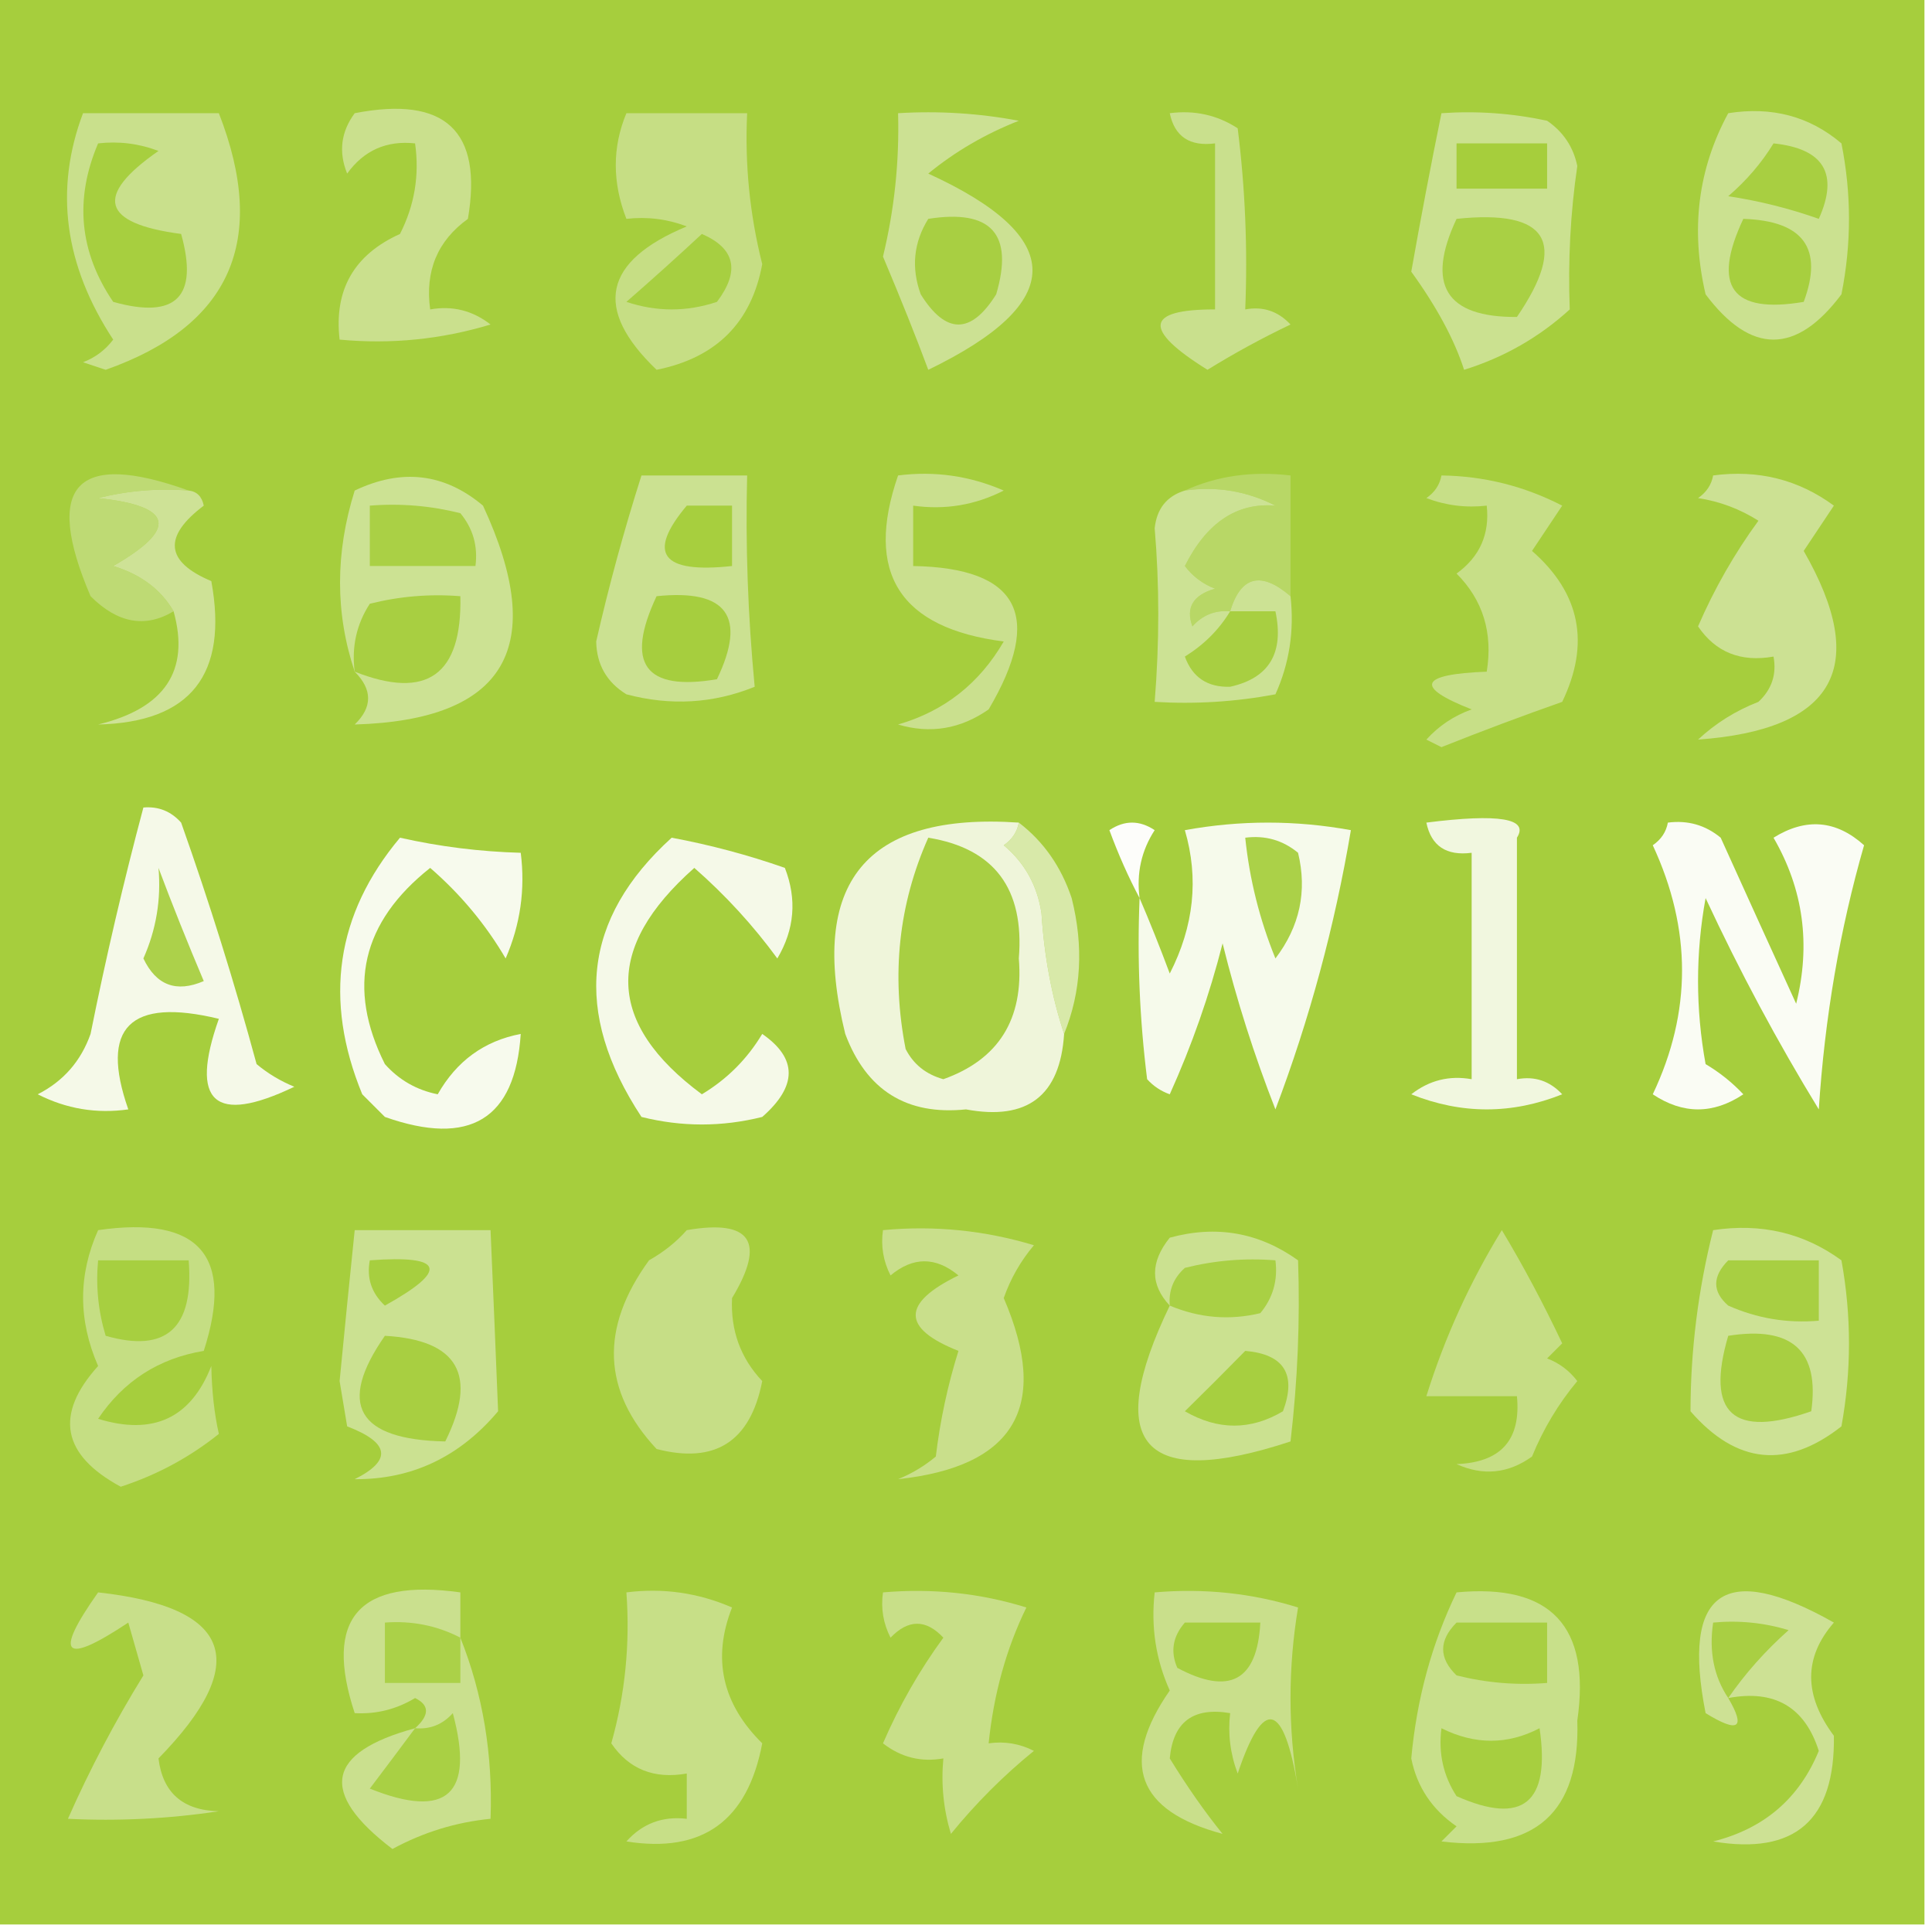
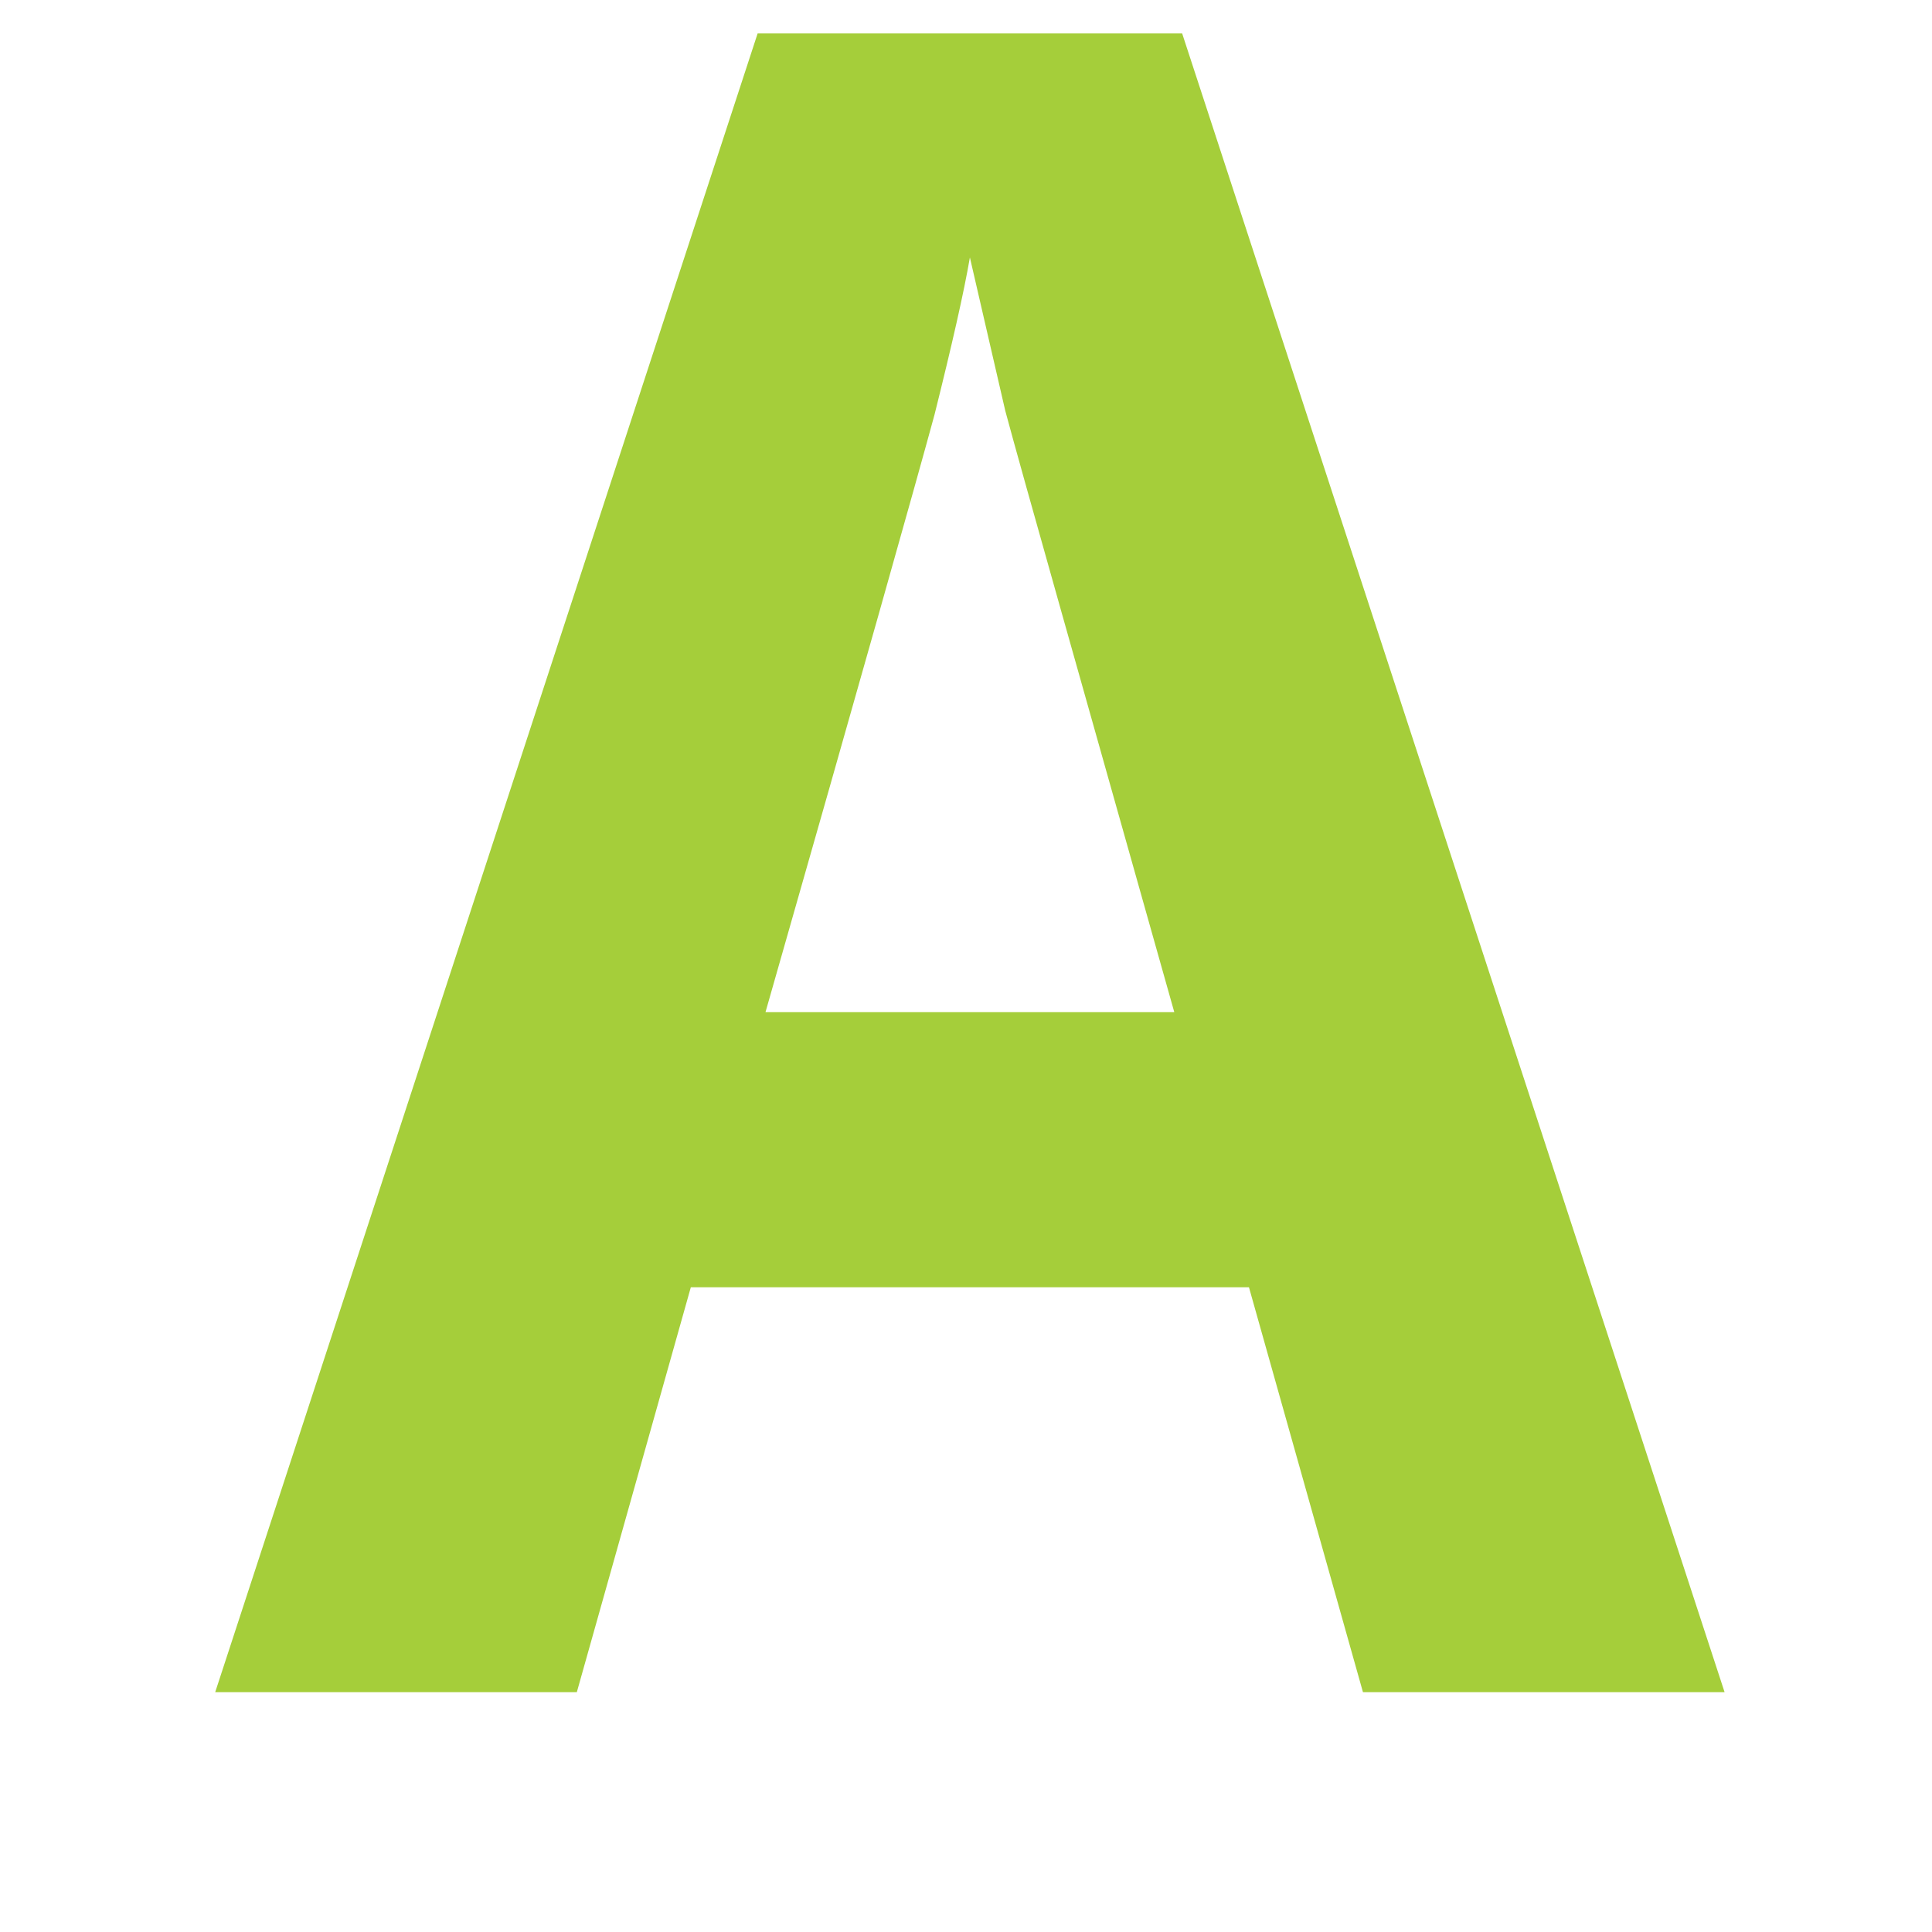
- <svg xmlns="http://www.w3.org/2000/svg" version="1.1" width="128px" height="128px" style="shape-rendering:geometricPrecision; text-rendering:geometricPrecision; image-rendering:optimizeQuality; fill-rule:evenodd; clip-rule:evenodd">
-   <g>
-     <path style="opacity:1" fill="#a6ce3d" d="M -0.5,-0.5 C 42.167,-0.5 84.833,-0.5 127.5,-0.5C 127.5,42.167 127.5,84.833 127.5,127.5C 84.833,127.5 42.167,127.5 -0.5,127.5C -0.5,84.833 -0.5,42.167 -0.5,-0.5 Z" />
-   </g>
-   <g>
-     <path style="opacity:1" fill="#c9e08c" d="M 5.5,7.5 C 8.5,7.5 11.5,7.5 14.5,7.5C 17.783,15.916 15.283,21.582 7,24.5C 6.5,24.333 6,24.167 5.5,24C 6.308,23.692 6.975,23.192 7.5,22.5C 4.258,17.563 3.592,12.563 5.5,7.5 Z" />
-   </g>
-   <g>
-     <path style="opacity:1" fill="#c6de84" d="M 41.5,7.5 C 44.167,7.5 46.833,7.5 49.5,7.5C 49.34,10.883 49.673,14.217 50.5,17.5C 49.786,21.373 47.452,23.707 43.5,24.5C 39.295,20.471 39.962,17.304 45.5,15C 44.207,14.51 42.873,14.343 41.5,14.5C 40.562,12.09 40.562,9.756 41.5,7.5 Z" />
-   </g>
-   <g>
-     <path style="opacity:1" fill="#a7cf3f" d="M 6.5,9.5 C 7.873,9.343 9.207,9.51 10.5,10C 6.219,12.973 6.719,14.807 12,15.5C 13.167,19.667 11.667,21.167 7.5,20C 5.256,16.697 4.923,13.197 6.5,9.5 Z" />
-   </g>
-   <g>
-     <path style="opacity:1" fill="#a7cf41" d="M 46.5,15.5 C 48.71,16.455 49.043,17.955 47.5,20C 45.5,20.667 43.5,20.667 41.5,20C 43.239,18.483 44.906,16.983 46.5,15.5 Z" />
-   </g>
-   <g>
-     <path style="opacity:1" fill="#cae08d" d="M 23.5,7.5 C 29.496,6.333 31.996,8.666 31,14.5C 28.984,15.955 28.151,17.955 28.5,20.5C 29.978,20.238 31.311,20.571 32.5,21.5C 29.232,22.487 25.898,22.82 22.5,22.5C 22.12,19.208 23.453,16.875 26.5,15.5C 27.466,13.604 27.799,11.604 27.5,9.5C 25.61,9.296 24.11,9.963 23,11.5C 22.421,10.072 22.588,8.738 23.5,7.5 Z" />
-   </g>
-   <g>
-     <path style="opacity:1" fill="#cce193" d="M 59.5,7.5 C 62.187,7.336 64.854,7.503 67.5,8C 65.275,8.876 63.275,10.043 61.5,11.5C 70.705,15.715 70.705,20.049 61.5,24.5C 60.69,22.319 59.69,19.819 58.5,17C 59.256,13.875 59.589,10.709 59.5,7.5 Z" />
-   </g>
-   <g>
-     <path style="opacity:1" fill="#a8cf42" d="M 61.5,14.5 C 65.677,13.842 67.177,15.508 66,19.5C 64.333,22.167 62.667,22.167 61,19.5C 60.36,17.735 60.527,16.068 61.5,14.5 Z" />
-   </g>
-   <g>
-     <path style="opacity:1" fill="#c9e08d" d="M 77.5,7.5 C 79.144,7.286 80.644,7.62 82,8.5C 82.499,12.486 82.665,16.486 82.5,20.5C 83.675,20.281 84.675,20.614 85.5,21.5C 83.596,22.409 81.762,23.409 80,24.5C 75.697,21.826 75.864,20.492 80.5,20.5C 80.5,16.833 80.5,13.167 80.5,9.5C 78.821,9.715 77.821,9.048 77.5,7.5 Z" />
-   </g>
-   <g>
-     <path style="opacity:1" fill="#cbe190" d="M 114.5,7.5 C 117.394,7.042 119.894,7.709 122,9.5C 122.667,12.833 122.667,16.167 122,19.5C 119,23.5 116,23.5 113,19.5C 111.994,15.198 112.494,11.198 114.5,7.5 Z" />
-   </g>
-   <g>
-     <path style="opacity:1" fill="#a7cf3f" d="M 115.5,14.5 C 119.485,14.629 120.818,16.463 119.5,20C 114.728,20.81 113.395,18.977 115.5,14.5 Z" />
-   </g>
-   <g>
-     <path style="opacity:1" fill="#a8cf41" d="M 117.5,9.5 C 120.838,9.849 121.838,11.516 120.5,14.5C 118.556,13.811 116.556,13.311 114.5,13C 115.71,11.961 116.71,10.794 117.5,9.5 Z" />
-   </g>
-   <g>
-     <path style="opacity:1" fill="#cbe190" d="M 95.5,7.5 C 97.857,7.337 100.19,7.503 102.5,8C 103.574,8.739 104.241,9.739 104.5,11C 104.044,14.108 103.878,17.275 104,20.5C 101.976,22.346 99.643,23.679 97,24.5C 96.358,22.506 95.192,20.339 93.5,18C 94.128,14.453 94.795,10.953 95.5,7.5 Z" />
-   </g>
-   <g>
-     <path style="opacity:1" fill="#a9d044" d="M 96.5,14.5 C 102.559,13.864 103.893,16.031 100.5,21C 95.785,21.032 94.452,18.865 96.5,14.5 Z" />
-   </g>
-   <g>
-     <path style="opacity:1" fill="#a6ce3c" d="M 96.5,9.5 C 98.5,9.5 100.5,9.5 102.5,9.5C 102.5,10.5 102.5,11.5 102.5,12.5C 100.5,12.5 98.5,12.5 96.5,12.5C 96.5,11.5 96.5,10.5 96.5,9.5 Z" />
-   </g>
-   <g>
-     <path style="opacity:1" fill="#beda74" d="M 12.5,32.5 C 10.473,32.338 8.473,32.505 6.5,33C 11.48,33.526 11.813,35.026 7.5,37.5C 9.332,38.057 10.665,39.057 11.5,40.5C 9.623,41.625 7.79,41.291 6,39.5C 2.856,32.145 5.023,29.812 12.5,32.5 Z" />
-   </g>
-   <g>
-     <path style="opacity:1" fill="#cee296" d="M 12.5,32.5 C 13.043,32.56 13.376,32.893 13.5,33.5C 10.785,35.55 10.952,37.217 14,38.5C 15.134,44.688 12.634,47.854 6.5,48C 10.927,46.927 12.594,44.427 11.5,40.5C 10.665,39.057 9.332,38.057 7.5,37.5C 11.813,35.026 11.48,33.526 6.5,33C 8.473,32.505 10.473,32.338 12.5,32.5 Z" />
-   </g>
-   <g>
-     <path style="opacity:1" fill="#cae08e" d="M 59.5,31.5 C 61.924,31.192 64.257,31.526 66.5,32.5C 64.604,33.466 62.604,33.799 60.5,33.5C 60.5,34.833 60.5,36.167 60.5,37.5C 67.501,37.625 69.168,40.791 65.5,47C 63.635,48.301 61.635,48.635 59.5,48C 62.552,47.118 64.886,45.284 66.5,42.5C 59.6,41.618 57.267,37.952 59.5,31.5 Z" />
-   </g>
-   <g>
-     <path style="opacity:1" fill="#b8d766" d="M 78.5,32.5 C 80.607,31.532 82.941,31.198 85.5,31.5C 85.5,34.167 85.5,36.833 85.5,39.5C 83.544,37.825 82.211,38.158 81.5,40.5C 80.504,40.414 79.671,40.748 79,41.5C 78.544,40.256 79.044,39.423 80.5,39C 79.692,38.692 79.025,38.192 78.5,37.5C 79.947,34.62 81.947,33.286 84.5,33.5C 82.604,32.534 80.604,32.201 78.5,32.5 Z" />
-   </g>
-   <g>
-     <path style="opacity:1" fill="#cce193" d="M 113.5,31.5 C 116.482,31.104 119.149,31.771 121.5,33.5C 120.833,34.5 120.167,35.5 119.5,36.5C 123.907,44.177 121.574,48.344 112.5,49C 113.665,47.916 114.998,47.083 116.5,46.5C 117.386,45.675 117.719,44.675 117.5,43.5C 115.335,43.884 113.668,43.217 112.5,41.5C 113.58,39.004 114.914,36.67 116.5,34.5C 115.271,33.719 113.938,33.219 112.5,33C 113.056,32.617 113.389,32.117 113.5,31.5 Z" />
-   </g>
-   <g>
-     <path style="opacity:1" fill="#c7df87" d="M 95.5,31.5 C 98.321,31.539 100.988,32.205 103.5,33.5C 102.833,34.5 102.167,35.5 101.5,36.5C 104.698,39.297 105.365,42.63 103.5,46.5C 100.874,47.422 98.207,48.422 95.5,49.5C 95.167,49.333 94.833,49.167 94.5,49C 95.328,48.085 96.328,47.419 97.5,47C 93.696,45.506 94.029,44.672 98.5,44.5C 98.917,41.921 98.25,39.754 96.5,38C 98.037,36.89 98.704,35.39 98.5,33.5C 97.127,33.657 95.793,33.49 94.5,33C 95.056,32.617 95.389,32.117 95.5,31.5 Z" />
-   </g>
-   <g>
-     <path style="opacity:1" fill="#cbe191" d="M 42.5,31.5 C 44.833,31.5 47.167,31.5 49.5,31.5C 49.383,36.124 49.55,40.79 50,45.5C 47.263,46.611 44.429,46.777 41.5,46C 40.196,45.196 39.529,44.029 39.5,42.5C 40.339,38.812 41.339,35.145 42.5,31.5 Z" />
-   </g>
-   <g>
-     <path style="opacity:1" fill="#a6ce3e" d="M 43.5,39.5 C 48.158,39.015 49.492,40.848 47.5,45C 42.728,45.81 41.395,43.977 43.5,39.5 Z" />
-   </g>
-   <g>
-     <path style="opacity:1" fill="#a7cf3e" d="M 45.5,33.5 C 46.5,33.5 47.5,33.5 48.5,33.5C 48.5,34.833 48.5,36.167 48.5,37.5C 43.831,38.01 42.831,36.677 45.5,33.5 Z" />
-   </g>
-   <g>
-     <path style="opacity:1" fill="#cce294" d="M 78.5,32.5 C 80.604,32.201 82.604,32.534 84.5,33.5C 81.947,33.286 79.947,34.62 78.5,37.5C 79.025,38.192 79.692,38.692 80.5,39C 79.044,39.423 78.544,40.256 79,41.5C 79.671,40.748 80.504,40.414 81.5,40.5C 82.211,38.158 83.544,37.825 85.5,39.5C 85.756,41.792 85.423,43.959 84.5,46C 81.854,46.497 79.187,46.664 76.5,46.5C 76.818,42.56 76.818,38.727 76.5,35C 76.639,33.699 77.305,32.866 78.5,32.5 Z" />
-   </g>
-   <g>
-     <path style="opacity:1" fill="#a8cf41" d="M 81.5,40.5 C 82.5,40.5 83.5,40.5 84.5,40.5C 85.085,43.261 84.085,44.927 81.5,45.5C 80,45.547 79,44.88 78.5,43.5C 79.77,42.712 80.77,41.712 81.5,40.5 Z" />
-   </g>
-   <g>
-     <path style="opacity:1" fill="#cce293" d="M 23.5,44.5 C 22.204,40.632 22.204,36.632 23.5,32.5C 26.612,31.017 29.445,31.35 32,33.5C 36.349,42.876 33.516,47.709 23.5,48C 24.684,46.855 24.684,45.688 23.5,44.5 Z" />
-   </g>
-   <g>
-     <path style="opacity:1" fill="#a8cf41" d="M 23.5,44.5 C 23.287,42.856 23.62,41.356 24.5,40C 26.473,39.505 28.473,39.338 30.5,39.5C 30.619,44.722 28.286,46.389 23.5,44.5 Z" />
-   </g>
-   <g>
-     <path style="opacity:1" fill="#aad045" d="M 24.5,33.5 C 26.527,33.338 28.527,33.505 30.5,34C 31.337,35.011 31.67,36.178 31.5,37.5C 29.167,37.5 26.833,37.5 24.5,37.5C 24.5,36.167 24.5,34.833 24.5,33.5 Z" />
-   </g>
-   <g>
-     <path style="opacity:1" fill="#fdfdfa" d="M 75.5,59.5 C 74.766,58.123 74.099,56.623 73.5,55C 74.5,54.333 75.5,54.333 76.5,55C 75.62,56.356 75.287,57.856 75.5,59.5 Z" />
-   </g>
-   <g>
-     <path style="opacity:1" fill="#f6faeb" d="M 75.5,59.5 C 76.163,61.042 76.83,62.709 77.5,64.5C 79.103,61.364 79.436,58.197 78.5,55C 82.167,54.333 85.833,54.333 89.5,55C 88.429,61.362 86.762,67.529 84.5,73.5C 83.093,69.908 81.926,66.241 81,62.5C 80.129,65.929 78.962,69.262 77.5,72.5C 76.914,72.291 76.414,71.957 76,71.5C 75.501,67.514 75.335,63.514 75.5,59.5 Z" />
-   </g>
-   <g>
-     <path style="opacity:1" fill="#f1f7df" d="M 94.5,54.5 C 99.317,53.89 101.317,54.224 100.5,55.5C 100.5,60.833 100.5,66.167 100.5,71.5C 101.675,71.281 102.675,71.614 103.5,72.5C 100.167,73.833 96.833,73.833 93.5,72.5C 94.689,71.571 96.022,71.238 97.5,71.5C 97.5,66.5 97.5,61.5 97.5,56.5C 95.821,56.715 94.821,56.048 94.5,54.5 Z" />
-   </g>
-   <g>
-     <path style="opacity:1" fill="#abd148" d="M 82.5,55.5 C 83.822,55.33 84.989,55.663 86,56.5C 86.615,59.045 86.115,61.379 84.5,63.5C 83.451,60.92 82.784,58.254 82.5,55.5 Z" />
-   </g>
-   <g>
-     <path style="opacity:1" fill="#f5f9e8" d="M 9.5,53.5 C 10.496,53.414 11.329,53.748 12,54.5C 13.869,59.772 15.535,65.106 17,70.5C 17.75,71.126 18.584,71.626 19.5,72C 14.204,74.538 12.538,73.038 14.5,67.5C 8.598,66.074 6.598,68.074 8.5,73.5C 6.396,73.799 4.396,73.466 2.5,72.5C 4.197,71.636 5.363,70.303 6,68.5C 7.019,63.428 8.185,58.428 9.5,53.5 Z" />
-   </g>
-   <g>
-     <path style="opacity:1" fill="#acd14a" d="M 10.5,57.5 C 11.413,59.933 12.413,62.433 13.5,65C 11.681,65.783 10.348,65.283 9.5,63.5C 10.348,61.591 10.682,59.591 10.5,57.5 Z" />
-   </g>
-   <g>
-     <path style="opacity:1" fill="#d8e9a9" d="M 67.5,54.5 C 69.136,55.749 70.303,57.416 71,59.5C 71.805,62.697 71.638,65.697 70.5,68.5C 69.683,66.031 69.183,63.365 69,60.5C 68.727,58.671 67.893,57.171 66.5,56C 67.056,55.617 67.389,55.117 67.5,54.5 Z" />
-   </g>
-   <g>
-     <path style="opacity:1" fill="#fafcf4" d="M 110.5,54.5 C 111.822,54.33 112.989,54.663 114,55.5C 115.674,59.201 117.341,62.868 119,66.5C 119.979,62.577 119.479,58.91 117.5,55.5C 119.647,54.165 121.647,54.331 123.5,56C 121.895,61.575 120.895,67.409 120.5,73.5C 117.762,69.027 115.262,64.36 113,59.5C 112.333,63.167 112.333,66.833 113,70.5C 113.925,71.046 114.758,71.713 115.5,72.5C 113.5,73.833 111.5,73.833 109.5,72.5C 112.086,67.059 112.086,61.559 109.5,56C 110.056,55.617 110.389,55.117 110.5,54.5 Z" />
-   </g>
-   <g>
-     <path style="opacity:1" fill="#f5f9e8" d="M 44.5,55.5 C 47.064,55.979 49.564,56.645 52,57.5C 52.808,59.579 52.641,61.579 51.5,63.5C 49.9,61.31 48.066,59.31 46,57.5C 40.003,62.806 40.17,67.806 46.5,72.5C 48.167,71.5 49.5,70.167 50.5,68.5C 52.836,70.118 52.836,71.952 50.5,74C 47.833,74.667 45.167,74.667 42.5,74C 37.919,67.038 38.586,60.871 44.5,55.5 Z" />
-   </g>
-   <g>
-     <path style="opacity:1" fill="#f7faed" d="M 26.5,55.5 C 29.127,56.092 31.794,56.425 34.5,56.5C 34.808,58.924 34.474,61.257 33.5,63.5C 32.182,61.249 30.516,59.249 28.5,57.5C 23.961,61.099 22.961,65.433 25.5,70.5C 26.438,71.553 27.605,72.22 29,72.5C 30.25,70.294 32.084,68.961 34.5,68.5C 34.133,74.156 31.133,75.989 25.5,74C 25,73.5 24.5,73 24,72.5C 21.422,66.236 22.256,60.569 26.5,55.5 Z" />
-   </g>
-   <g>
-     <path style="opacity:1" fill="#eff5da" d="M 67.5,54.5 C 67.389,55.117 67.056,55.617 66.5,56C 67.893,57.171 68.727,58.671 69,60.5C 69.183,63.365 69.683,66.031 70.5,68.5C 70.237,72.593 68.07,74.26 64,73.5C 60.066,73.904 57.399,72.238 56,68.5C 53.533,58.476 57.367,53.81 67.5,54.5 Z" />
-   </g>
-   <g>
-     <path style="opacity:1" fill="#a8cf42" d="M 61.5,55.5 C 65.876,56.212 67.876,58.879 67.5,63.5C 67.828,67.527 66.161,70.194 62.5,71.5C 61.353,71.182 60.519,70.516 60,69.5C 59.037,64.579 59.537,59.913 61.5,55.5 Z" />
-   </g>
-   <g>
-     <path style="opacity:1" fill="#c9df8b" d="M 58.5,81.5 C 61.898,81.18 65.232,81.513 68.5,82.5C 67.617,83.548 66.95,84.715 66.5,86C 69.585,93.164 67.251,97.164 59.5,98C 60.416,97.626 61.25,97.126 62,96.5C 62.287,94.109 62.787,91.776 63.5,89.5C 59.723,88.004 59.723,86.337 63.5,84.5C 61.994,83.253 60.494,83.253 59,84.5C 58.517,83.552 58.35,82.552 58.5,81.5 Z" />
-   </g>
-   <g>
-     <path style="opacity:1" fill="#cbe190" d="M 77.5,86.5 C 76.199,85.115 76.199,83.615 77.5,82C 80.588,81.153 83.421,81.653 86,83.5C 86.139,87.468 85.973,91.468 85.5,95.5C 75.718,98.72 73.052,95.72 77.5,86.5 Z" />
-   </g>
-   <g>
-     <path style="opacity:1" fill="#a9d044" d="M 77.5,86.5 C 77.414,85.504 77.748,84.671 78.5,84C 80.473,83.504 82.473,83.338 84.5,83.5C 84.67,84.822 84.337,85.989 83.5,87C 81.455,87.49 79.455,87.323 77.5,86.5 Z" />
-   </g>
-   <g>
-     <path style="opacity:1" fill="#cbe191" d="M 23.5,81.5 C 26.5,81.5 29.5,81.5 32.5,81.5C 32.675,85.541 32.842,89.541 33,93.5C 30.452,96.526 27.285,98.026 23.5,98C 25.991,96.751 25.825,95.584 23,94.5C 22.833,93.5 22.667,92.5 22.5,91.5C 22.823,88.149 23.157,84.816 23.5,81.5 Z" />
-   </g>
-   <g>
-     <path style="opacity:1" fill="#a7cf3f" d="M 24.5,83.5 C 29.421,83.135 29.755,84.135 25.5,86.5C 24.614,85.675 24.281,84.675 24.5,83.5 Z" />
-   </g>
-   <g>
-     <path style="opacity:1" fill="#cde295" d="M 113.5,81.5 C 116.685,81.02 119.519,81.686 122,83.5C 122.667,87.167 122.667,90.833 122,94.5C 118.381,97.343 115.048,97.01 112,93.5C 112.006,89.449 112.506,85.449 113.5,81.5 Z" />
-   </g>
-   <g>
-     <path style="opacity:1" fill="#a8cf42" d="M 114.5,83.5 C 116.5,83.5 118.5,83.5 120.5,83.5C 120.5,84.833 120.5,86.167 120.5,87.5C 118.409,87.682 116.409,87.348 114.5,86.5C 113.438,85.575 113.438,84.575 114.5,83.5 Z" />
-   </g>
-   <g>
-     <path style="opacity:1" fill="#a8cf41" d="M 25.5,88.5 C 30.348,88.775 31.681,91.108 29.5,95.5C 23.668,95.38 22.334,93.046 25.5,88.5 Z" />
-   </g>
-   <g>
-     <path style="opacity:1" fill="#a8cf41" d="M 114.5,88.5 C 118.73,87.831 120.563,89.498 120,93.5C 114.82,95.313 112.987,93.646 114.5,88.5 Z" />
-   </g>
-   <g>
-     <path style="opacity:1" fill="#c6de86" d="M 45.5,81.5 C 49.757,80.765 50.757,82.265 48.5,86C 48.396,88.145 49.063,89.979 50.5,91.5C 49.718,95.507 47.384,97.007 43.5,96C 39.904,92.149 39.737,87.983 43,83.5C 43.995,82.934 44.828,82.267 45.5,81.5 Z" />
-   </g>
-   <g>
-     <path style="opacity:1" fill="#a7cf40" d="M 82.5,89.5 C 85.076,89.722 85.91,91.055 85,93.5C 82.862,94.769 80.695,94.769 78.5,93.5C 79.867,92.16 81.2,90.827 82.5,89.5 Z" />
-   </g>
-   <g>
-     <path style="opacity:1" fill="#c6de84" d="M 99.5,81.5 C 100.906,83.838 102.239,86.338 103.5,89C 103.167,89.333 102.833,89.667 102.5,90C 103.308,90.308 103.975,90.808 104.5,91.5C 103.248,93.001 102.248,94.668 101.5,96.5C 99.925,97.631 98.259,97.797 96.5,97C 99.447,96.888 100.78,95.388 100.5,92.5C 98.5,92.5 96.5,92.5 94.5,92.5C 95.712,88.623 97.378,84.957 99.5,81.5 Z" />
-   </g>
-   <g>
-     <path style="opacity:1" fill="#c5de83" d="M 6.5,81.5 C 13.203,80.53 15.536,83.197 13.5,89.5C 10.522,89.993 8.189,91.493 6.5,94C 10.151,95.123 12.651,93.956 14,90.5C 14.034,92.18 14.201,93.68 14.5,95C 12.557,96.555 10.39,97.722 8,98.5C 4.097,96.389 3.597,93.723 6.5,90.5C 5.175,87.469 5.175,84.469 6.5,81.5 Z" />
-   </g>
-   <g>
-     <path style="opacity:1" fill="#a7cf40" d="M 6.5,83.5 C 8.5,83.5 10.5,83.5 12.5,83.5C 12.859,87.987 11.026,89.654 7,88.5C 6.506,86.866 6.34,85.199 6.5,83.5 Z" />
-   </g>
-   <g>
-     <path style="opacity:1" fill="#c8e08a" d="M 96.5,105.5 C 102.74,104.908 105.407,107.741 104.5,114C 104.702,120.087 101.702,122.753 95.5,122C 95.833,121.667 96.167,121.333 96.5,121C 94.876,119.883 93.876,118.383 93.5,116.5C 93.861,112.557 94.861,108.89 96.5,105.5 Z" />
-   </g>
-   <g>
-     <path style="opacity:1" fill="#a8cf41" d="M 96.5,107.5 C 98.5,107.5 100.5,107.5 102.5,107.5C 102.5,108.833 102.5,110.167 102.5,111.5C 100.473,111.662 98.473,111.495 96.5,111C 95.316,109.855 95.316,108.688 96.5,107.5 Z" />
-   </g>
-   <g>
-     <path style="opacity:1" fill="#c8df8a" d="M 6.5,105.5 C 15.38,106.476 16.714,110.143 10.5,116.5C 10.781,118.778 12.115,119.945 14.5,120C 11.183,120.498 7.85,120.665 4.5,120.5C 5.954,117.215 7.621,114.048 9.5,111C 9.167,109.833 8.833,108.667 8.5,107.5C 4.205,110.354 3.539,109.688 6.5,105.5 Z" />
-   </g>
-   <g>
-     <path style="opacity:1" fill="#cde194" d="M 114.5,112.5 C 115.679,114.507 115.179,114.84 113,113.5C 111.406,105.392 114.24,103.392 121.5,107.5C 119.493,109.807 119.493,112.307 121.5,115C 121.586,120.584 118.92,122.917 113.5,122C 116.868,121.157 119.202,119.157 120.5,116C 119.571,113.091 117.571,111.925 114.5,112.5 Z" />
-   </g>
-   <g>
-     <path style="opacity:1" fill="#a9cf43" d="M 114.5,112.5 C 113.549,111.081 113.216,109.415 113.5,107.5C 115.199,107.34 116.866,107.506 118.5,108C 116.959,109.371 115.625,110.871 114.5,112.5 Z" />
-   </g>
-   <g>
-     <path style="opacity:1" fill="#cae08e" d="M 30.5,108.5 C 31.989,112.236 32.656,116.236 32.5,120.5C 30.213,120.724 28.047,121.391 26,122.5C 21.1,118.77 21.6,116.103 27.5,114.5C 28.463,113.637 28.463,112.97 27.5,112.5C 26.264,113.246 24.93,113.579 23.5,113.5C 21.432,107.226 23.765,104.56 30.5,105.5C 30.5,106.5 30.5,107.5 30.5,108.5 Z" />
-   </g>
-   <g>
-     <path style="opacity:1" fill="#abd148" d="M 30.5,108.5 C 30.5,109.5 30.5,110.5 30.5,111.5C 28.833,111.5 27.167,111.5 25.5,111.5C 25.5,110.167 25.5,108.833 25.5,107.5C 27.291,107.366 28.958,107.699 30.5,108.5 Z" />
-   </g>
-   <g>
-     <path style="opacity:1" fill="#c7df87" d="M 41.5,105.5 C 43.924,105.192 46.257,105.526 48.5,106.5C 47.174,109.875 47.841,112.875 50.5,115.5C 49.533,120.637 46.533,122.803 41.5,122C 42.563,120.812 43.897,120.312 45.5,120.5C 45.5,119.5 45.5,118.5 45.5,117.5C 43.335,117.884 41.669,117.217 40.5,115.5C 41.417,112.242 41.751,108.909 41.5,105.5 Z" />
-   </g>
-   <g>
-     <path style="opacity:1" fill="#a9d044" d="M 27.5,114.5 C 28.496,114.586 29.329,114.252 30,113.5C 31.45,118.885 29.617,120.552 24.5,118.5C 25.524,117.148 26.524,115.815 27.5,114.5 Z" />
-   </g>
-   <g>
-     <path style="opacity:1" fill="#a7cf3f" d="M 95.5,114.5 C 97.713,115.605 99.88,115.605 102,114.5C 102.729,119.45 100.895,120.95 96.5,119C 95.62,117.644 95.287,116.144 95.5,114.5 Z" />
-   </g>
-   <g>
-     <path style="opacity:1" fill="#c8df88" d="M 58.5,105.5 C 61.777,105.216 64.943,105.549 68,106.5C 66.673,109.214 65.839,112.214 65.5,115.5C 66.552,115.351 67.552,115.517 68.5,116C 66.5,117.622 64.667,119.455 63,121.5C 62.507,119.866 62.34,118.199 62.5,116.5C 61.022,116.762 59.689,116.429 58.5,115.5C 59.58,113.004 60.914,110.67 62.5,108.5C 61.349,107.269 60.183,107.269 59,108.5C 58.517,107.552 58.35,106.552 58.5,105.5 Z" />
-   </g>
-   <g>
-     <path style="opacity:1" fill="#c9df8b" d="M 76.5,105.5 C 79.777,105.216 82.943,105.549 86,106.5C 85.333,110.5 85.333,114.5 86,118.5C 85.048,112.737 83.714,112.403 82,117.5C 81.51,116.207 81.343,114.873 81.5,113.5C 79.052,113.085 77.719,114.085 77.5,116.5C 78.661,118.387 79.828,120.054 81,121.5C 75.329,119.978 74.162,116.811 77.5,112C 76.577,109.959 76.244,107.792 76.5,105.5 Z" />
-   </g>
-   <g>
-     <path style="opacity:1" fill="#a7cf3f" d="M 78.5,107.5 C 80.167,107.5 81.833,107.5 83.5,107.5C 83.299,111.35 81.466,112.35 78,110.5C 77.53,109.423 77.697,108.423 78.5,107.5 Z" />
-   </g>
+ <svg xmlns="http://www.w3.org/2000/svg" width="256" height="256" viewBox="0 0 7.68 7.68" fill="none" version="1.1" id="svg1">
+   <defs id="defs1" />
+   <text xml:space="preserve" style="font-size:10px;text-align:start;writing-mode:lr-tb;direction:ltr;text-anchor:start;fill:#a5ce3a;fill-opacity:1;stroke-width:0.03" x="0.855" y="6.729" id="text1">
+     <tspan id="tspan1" style="font-style:normal;font-variant:normal;font-weight:bold;font-stretch:normal;font-size:10px;font-family:'Courier New';-inkscape-font-specification:'Courier New Bold';stroke-width:0.03" x="0.855" y="6.729">A</tspan>
+   </text>
</svg>
